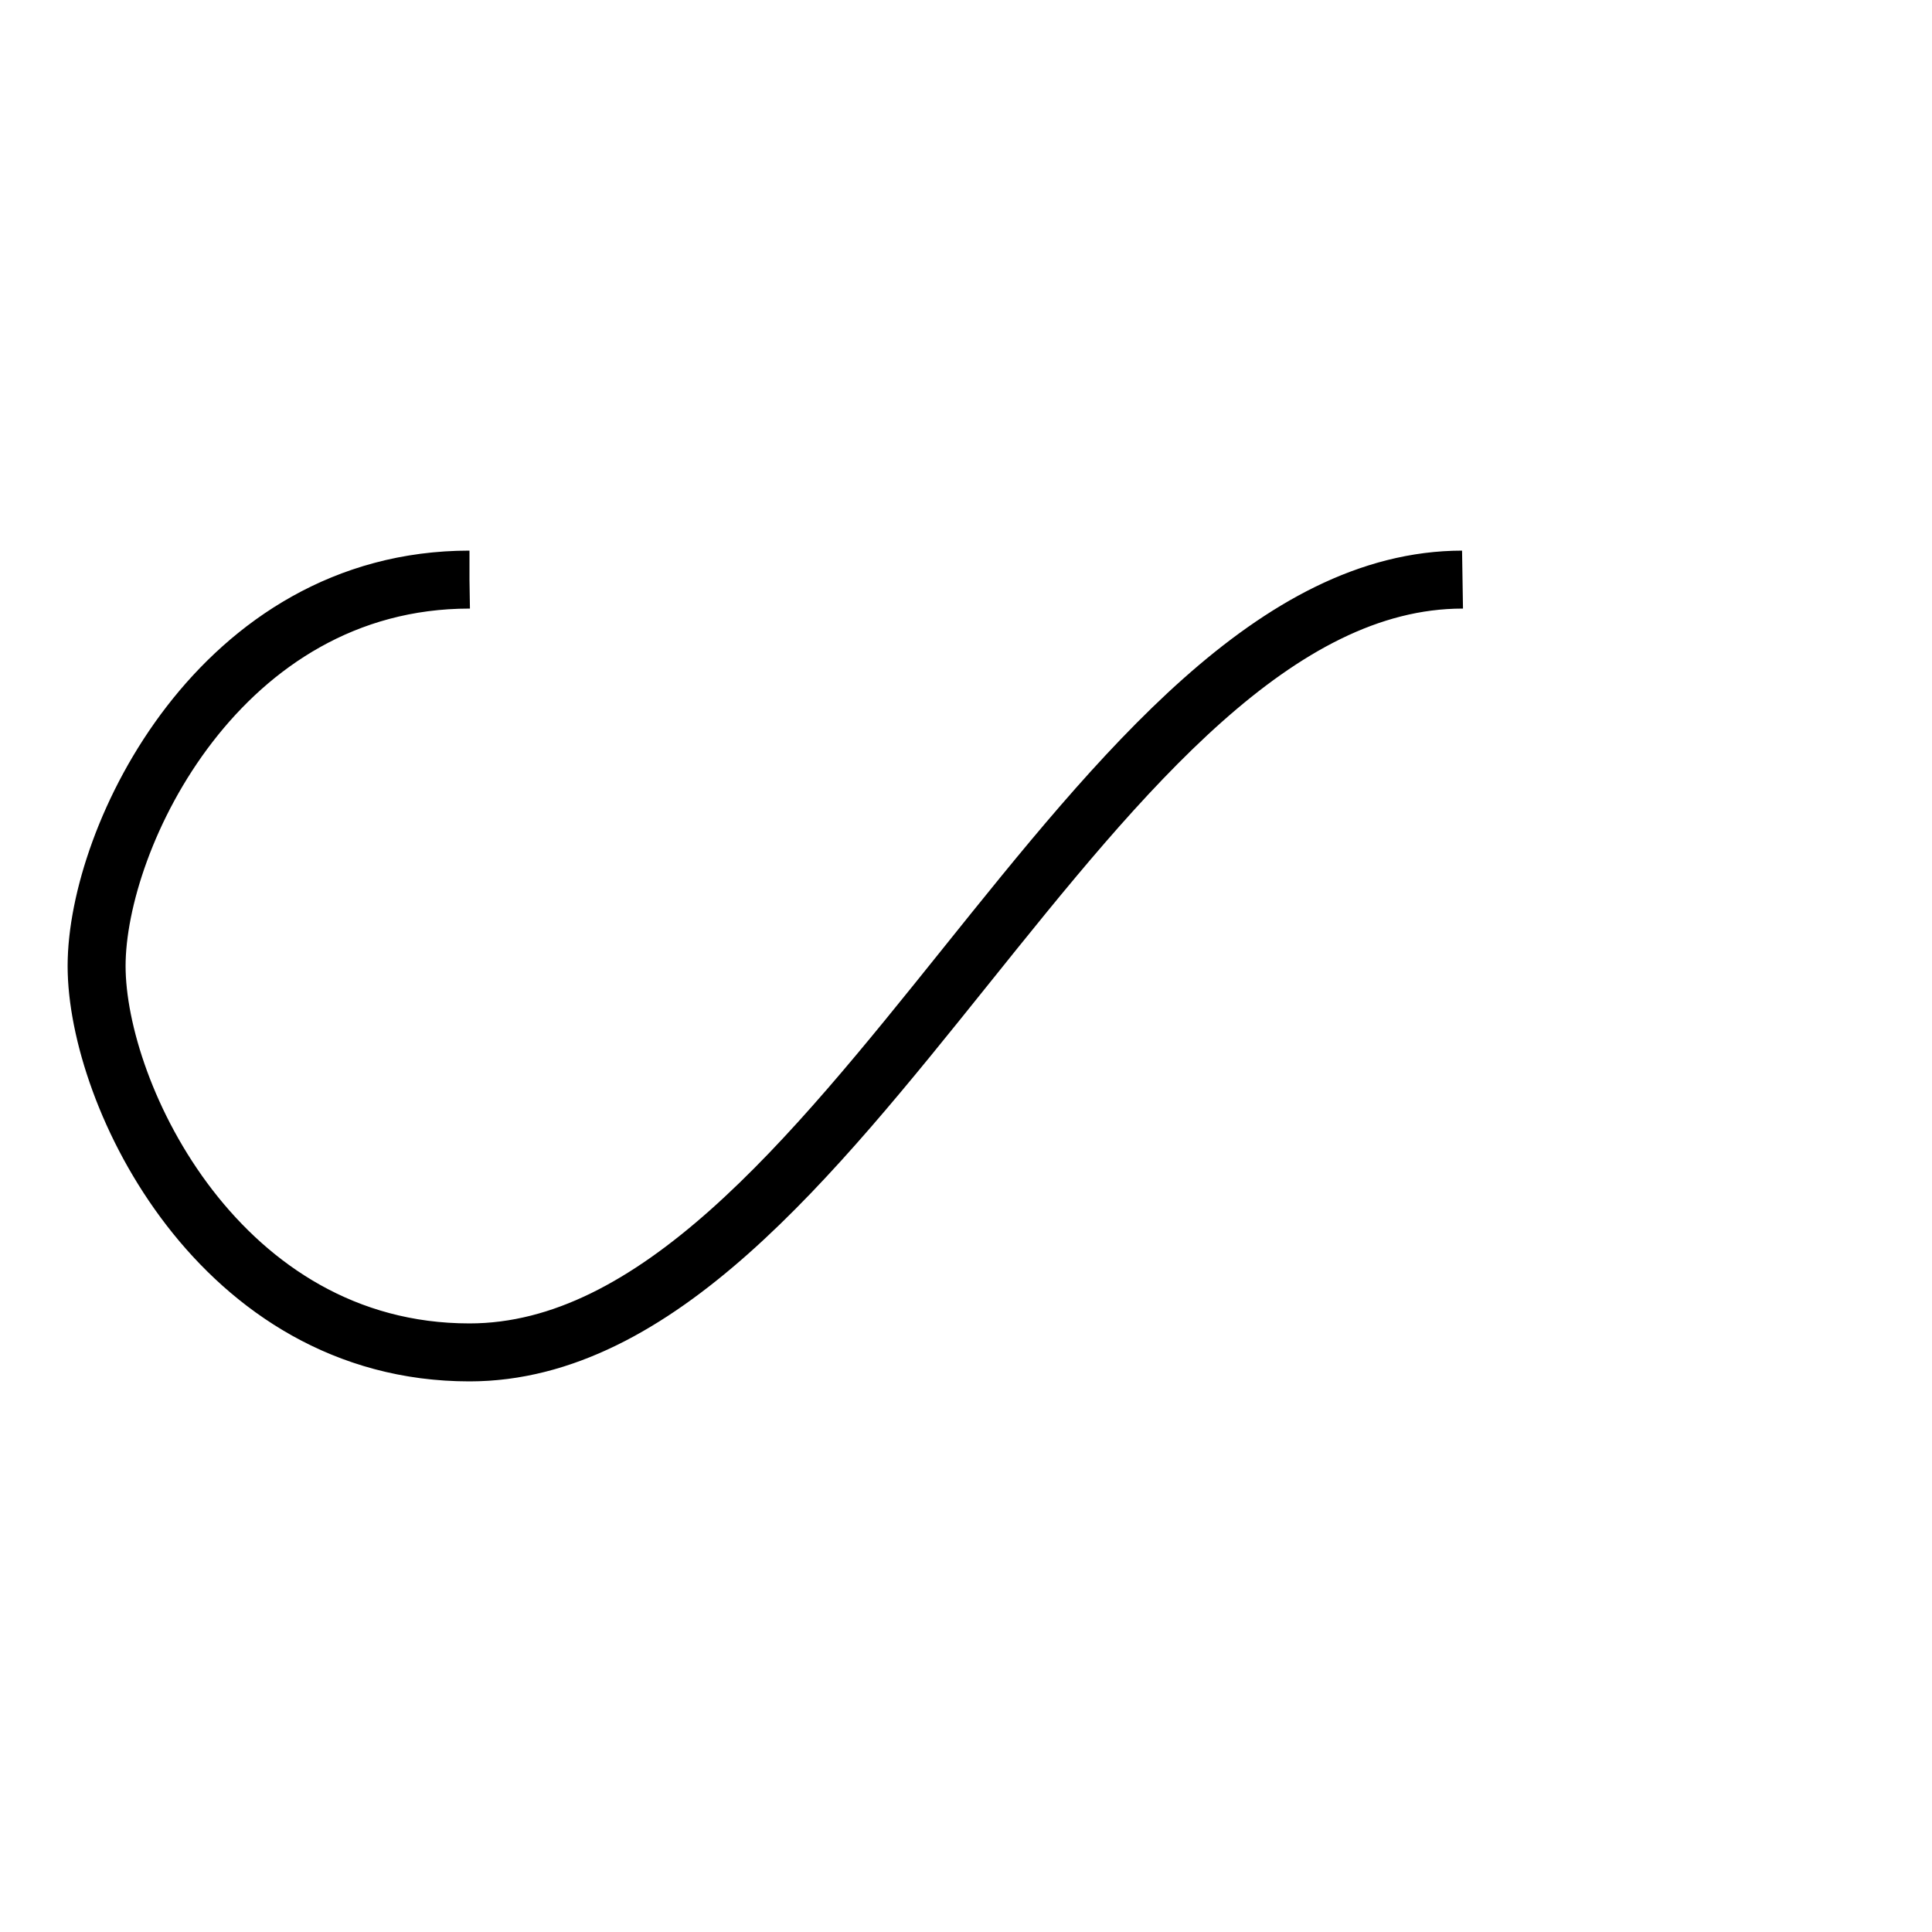
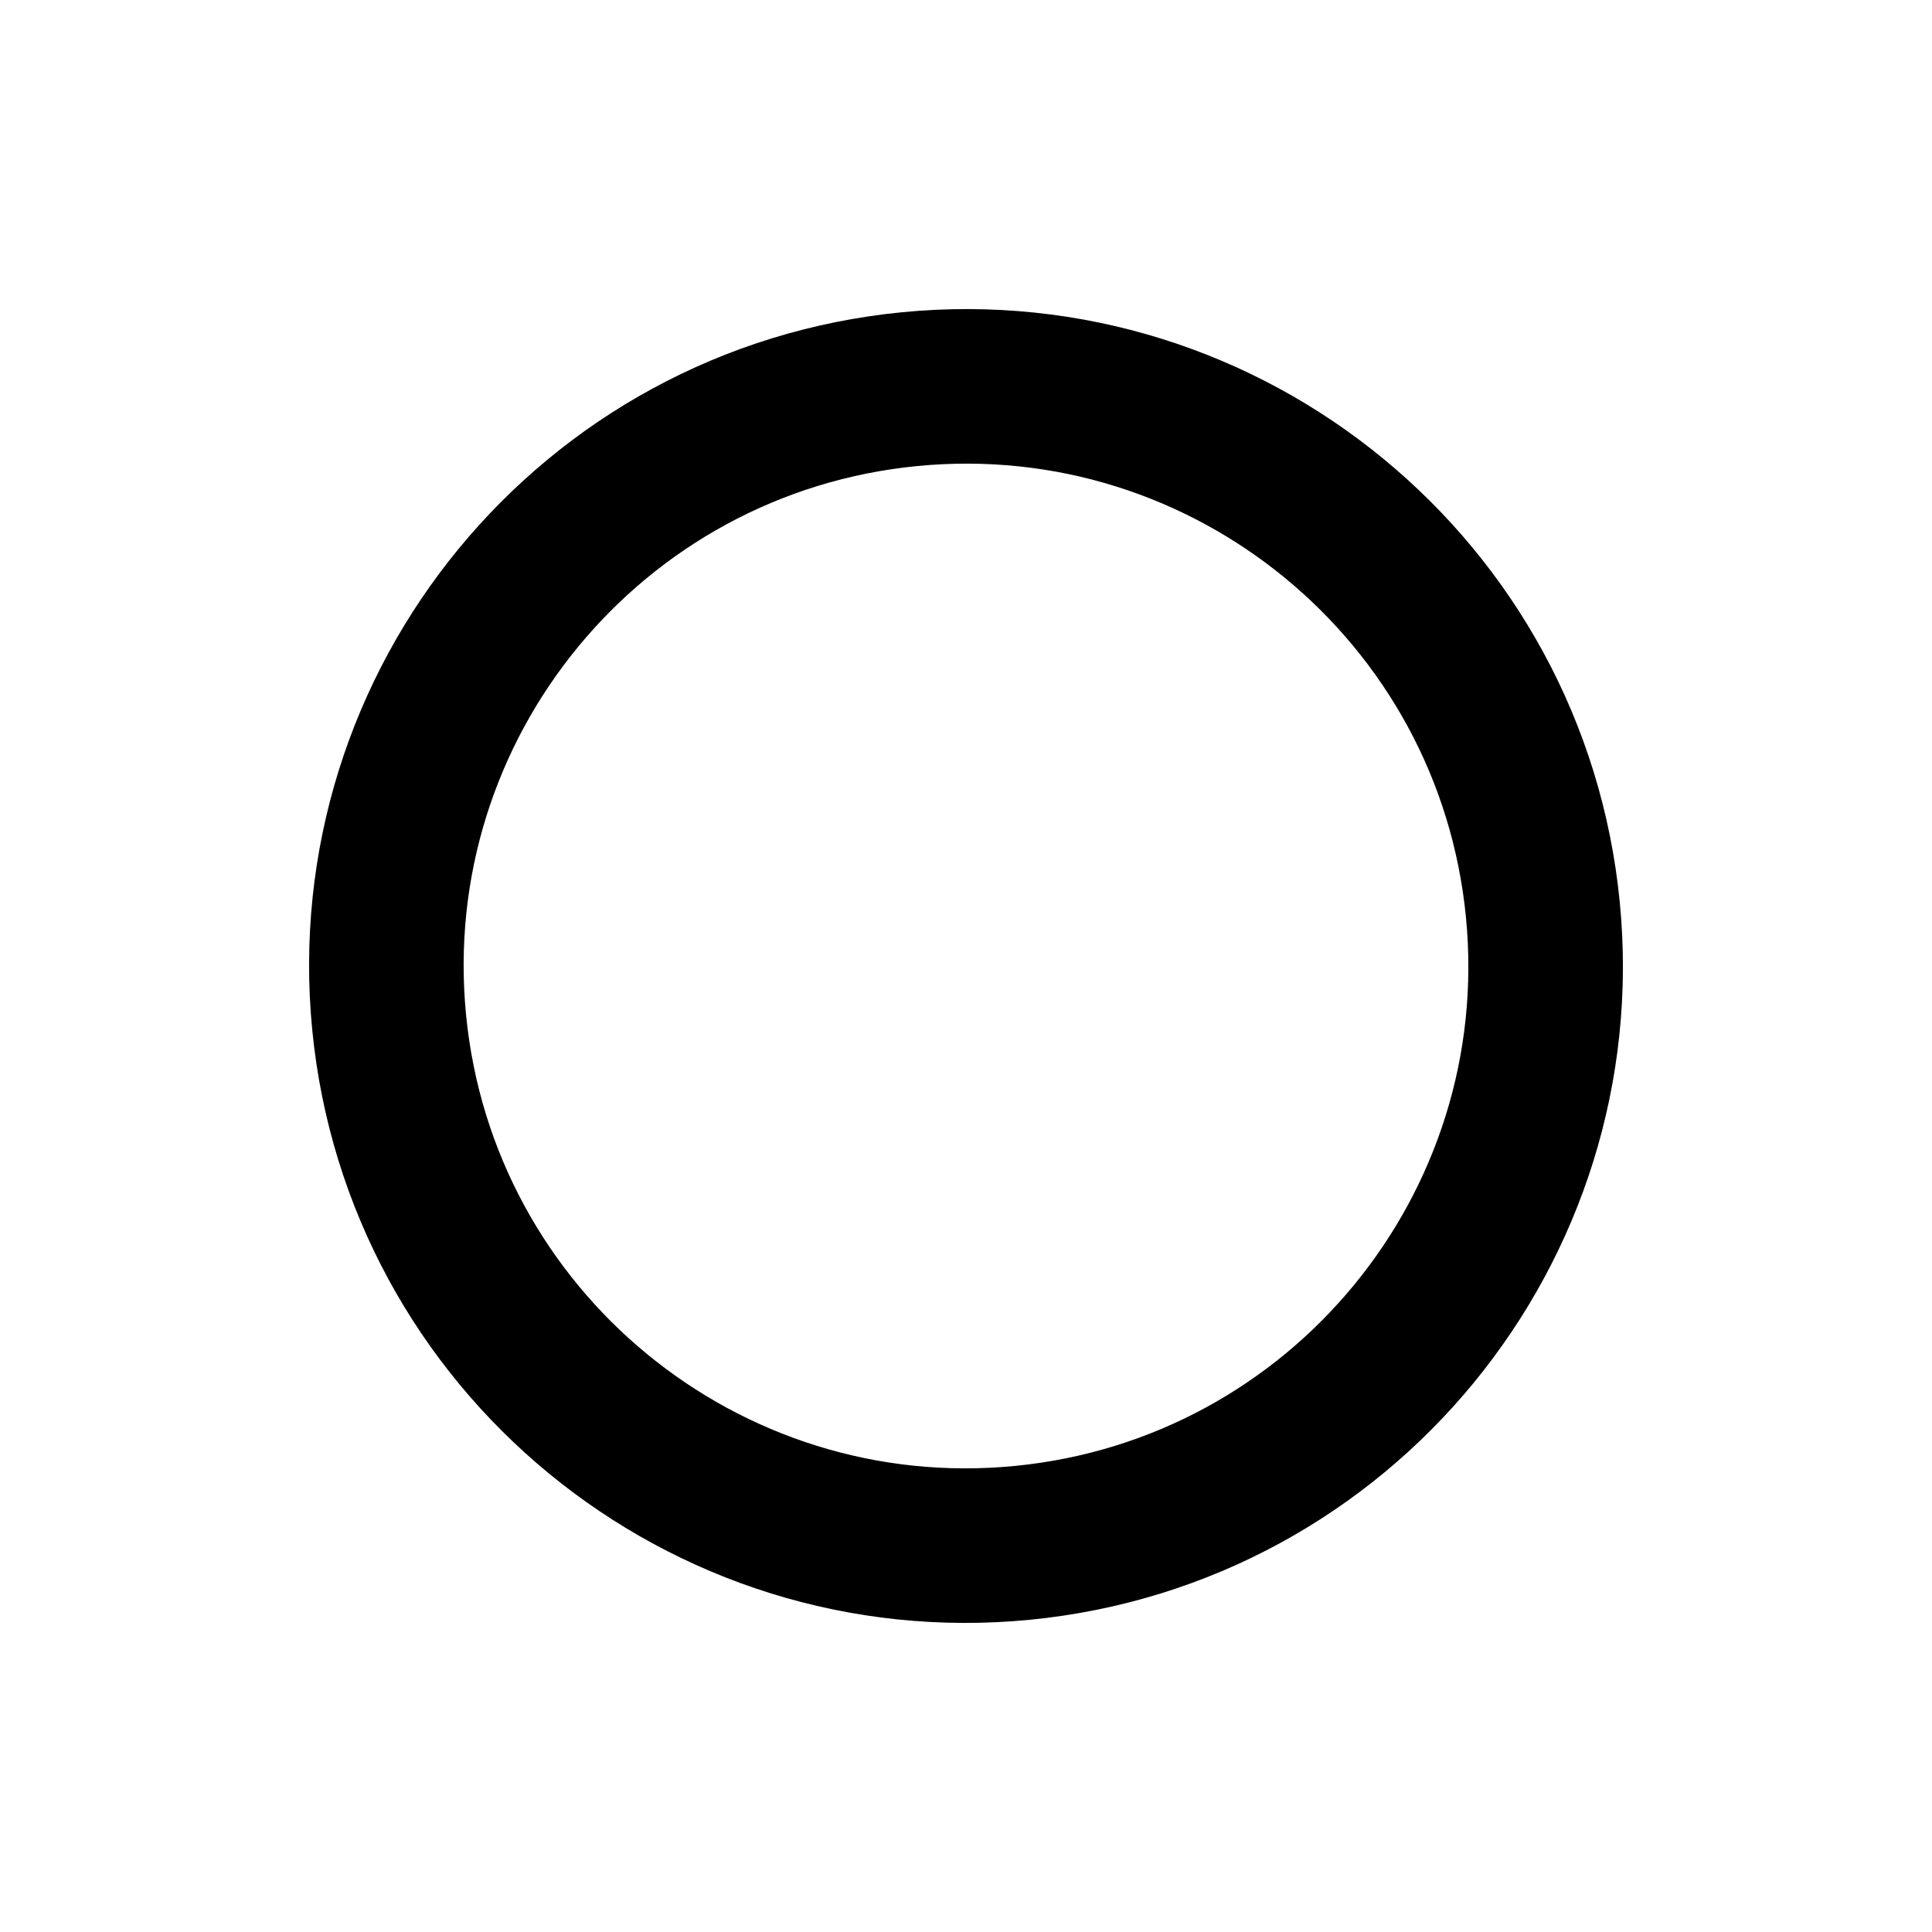
- <svg xmlns="http://www.w3.org/2000/svg" width="100%" height="100%" viewBox="0 0 100 100" preserveAspectRatio="xMidYMid" class="lds-infinity">
-   <path fill="none" d="M24.3,30C11.4,30,5,43.3,5,50s6.4,20,19.3,20c19.3,0,32.1-40,51.4-40 C88.6,30,95,43.3,95,50s-6.4,20-19.3,20C56.4,70,43.6,30,24.3,30z" stroke="#000000" stroke-width="3" stroke-dasharray="128.294 128.294">
-     <animate attributeName="stroke-dashoffset" calcMode="linear" values="0;256.589" keyTimes="0;1" dur="1.5" begin="0s" repeatCount="indefinite" />
-   </path>
+ <svg xmlns="http://www.w3.org/2000/svg" height="256px" preserveAspectRatio="xMidYMid" style="background:transparent;display:block;margin:auto;" viewBox="0 0 100 100" width="256px">
+   <circle cx="50" cy="50" fill="none" r="30" stroke="#000000" stroke-linecap="round" stroke-width="8" transform="rotate(174.415 50 50)">
+     <animate attributeName="stroke-dasharray" dur="1.5s" keyTimes="0;0.5;1" repeatCount="indefinite" values="18.85 169.646;94.248 94.248;18.85 169.646" />
+     <animateTransform attributeName="transform" dur="1.5s" keyTimes="0;0.5;1" repeatCount="indefinite" type="rotate" values="0 50 50;180 50 50;720 50 50" />
+   </circle>
</svg>
